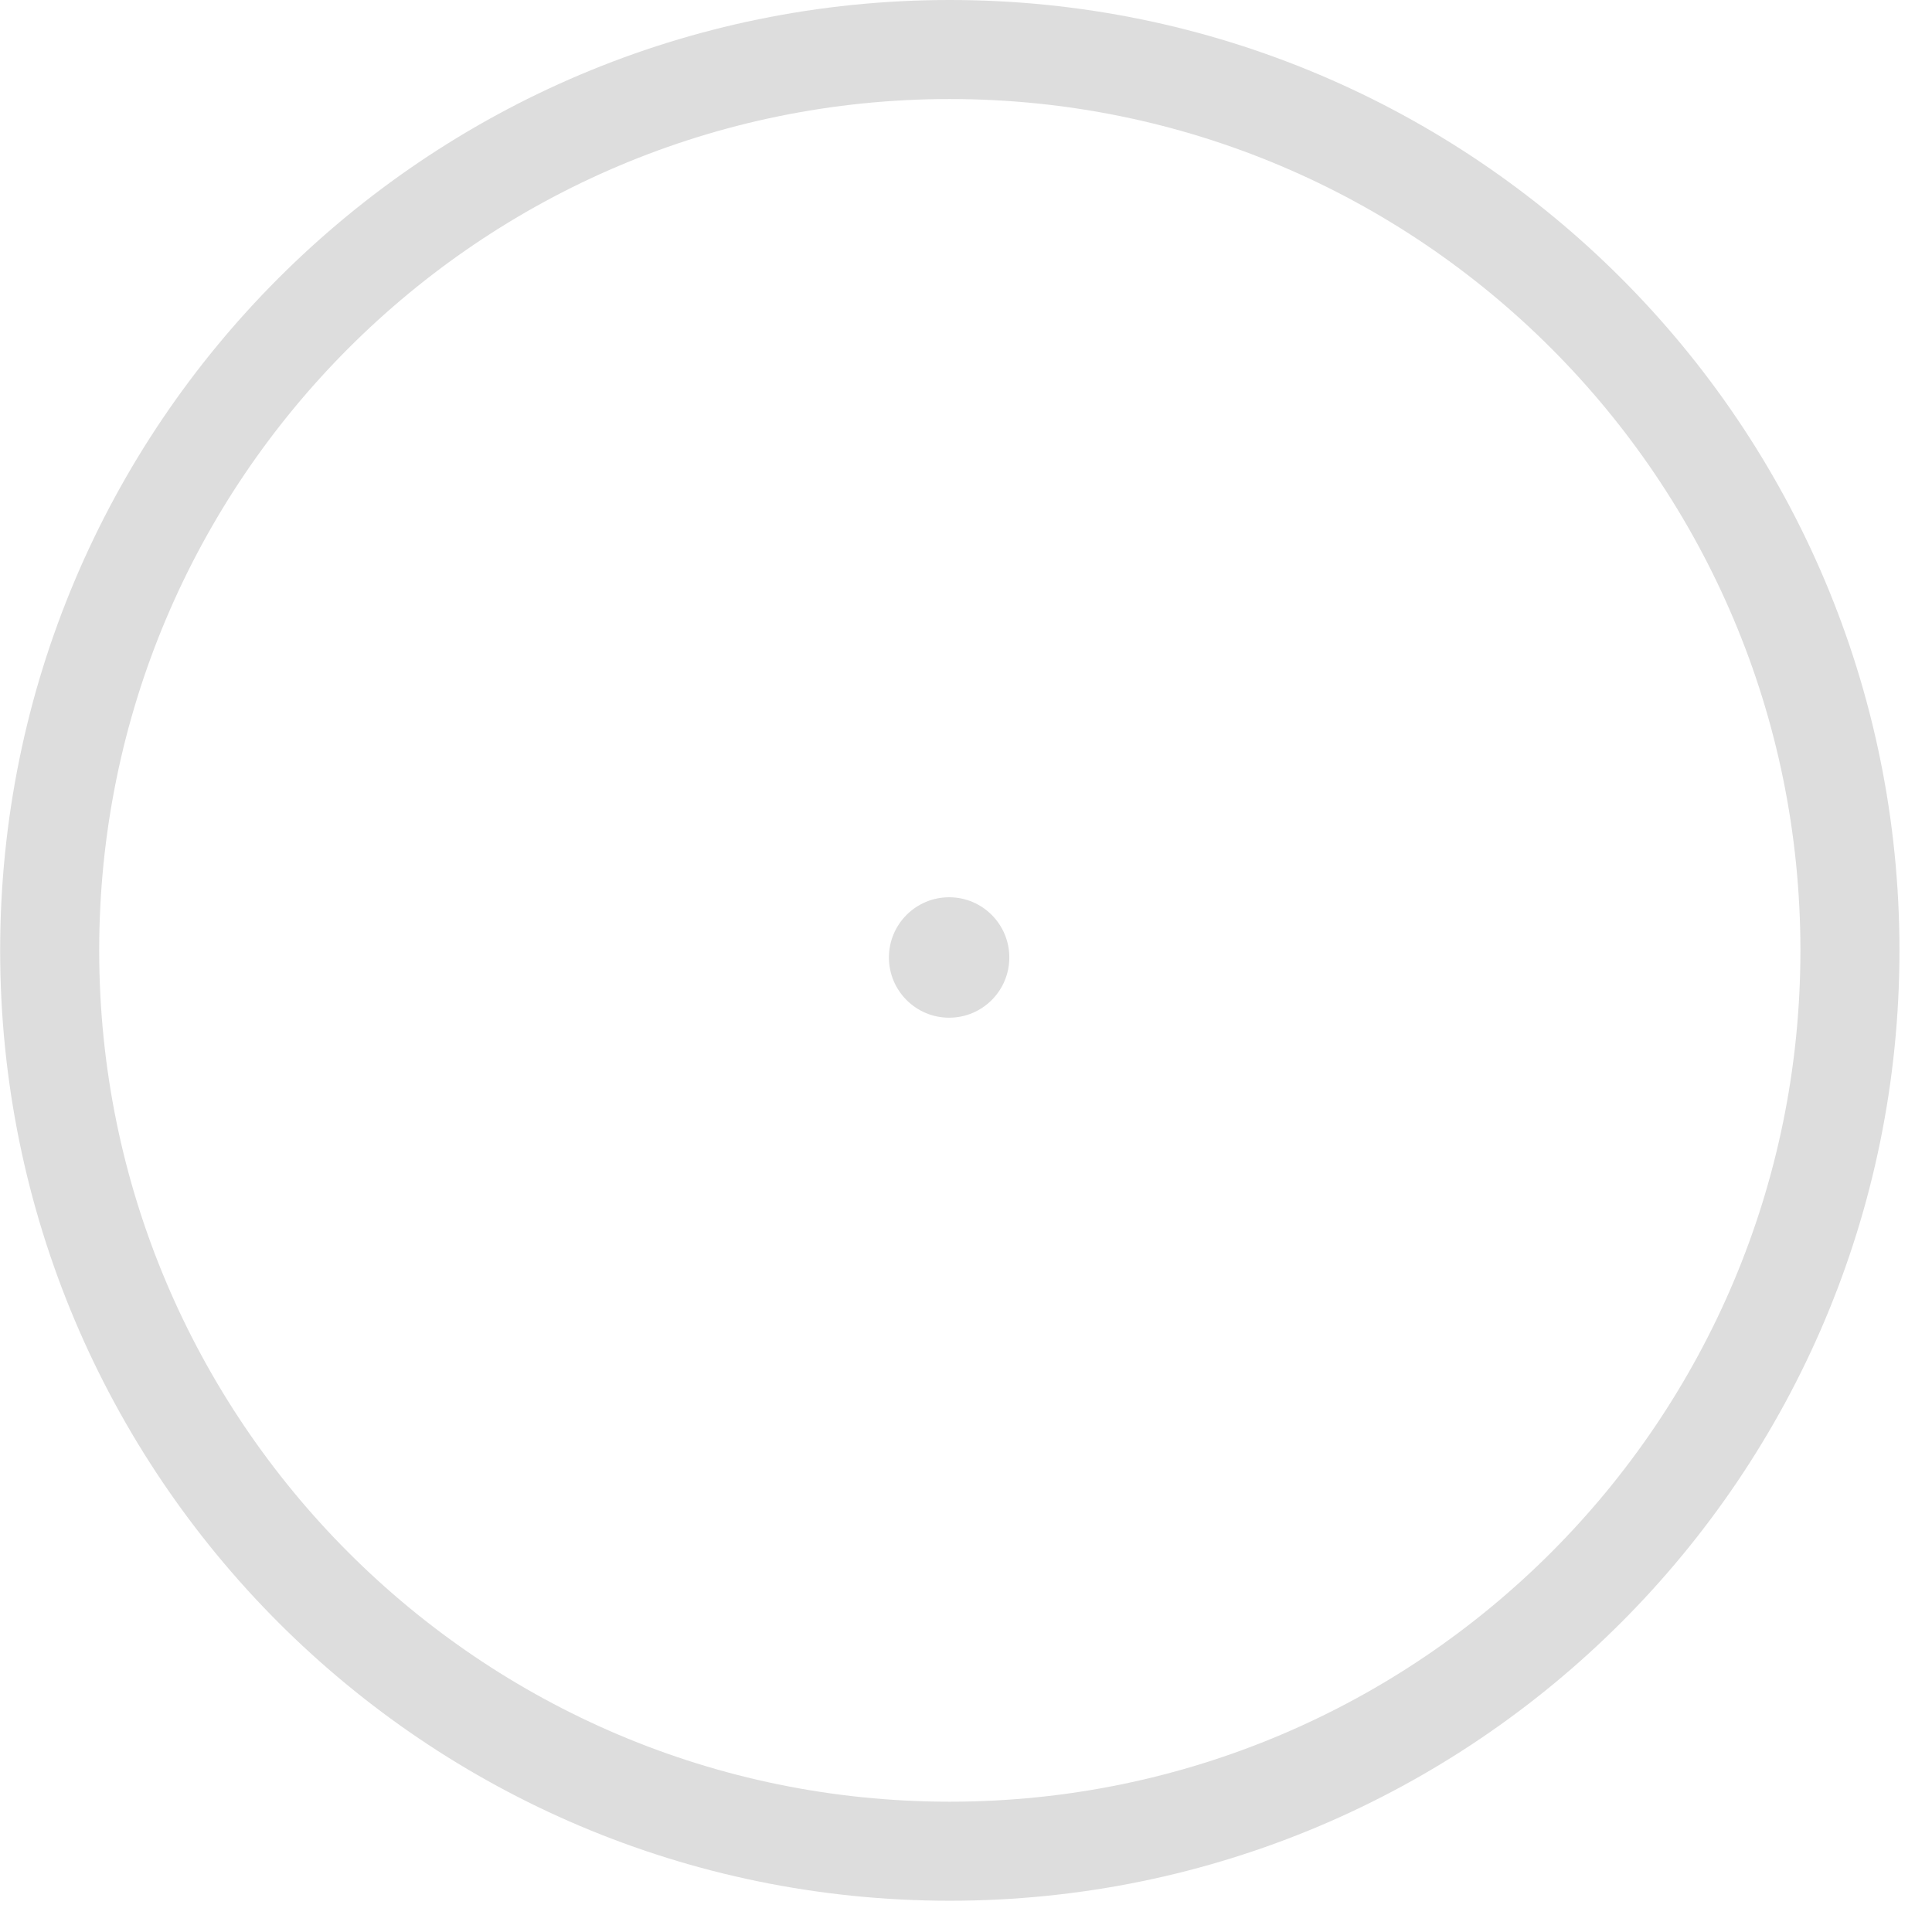
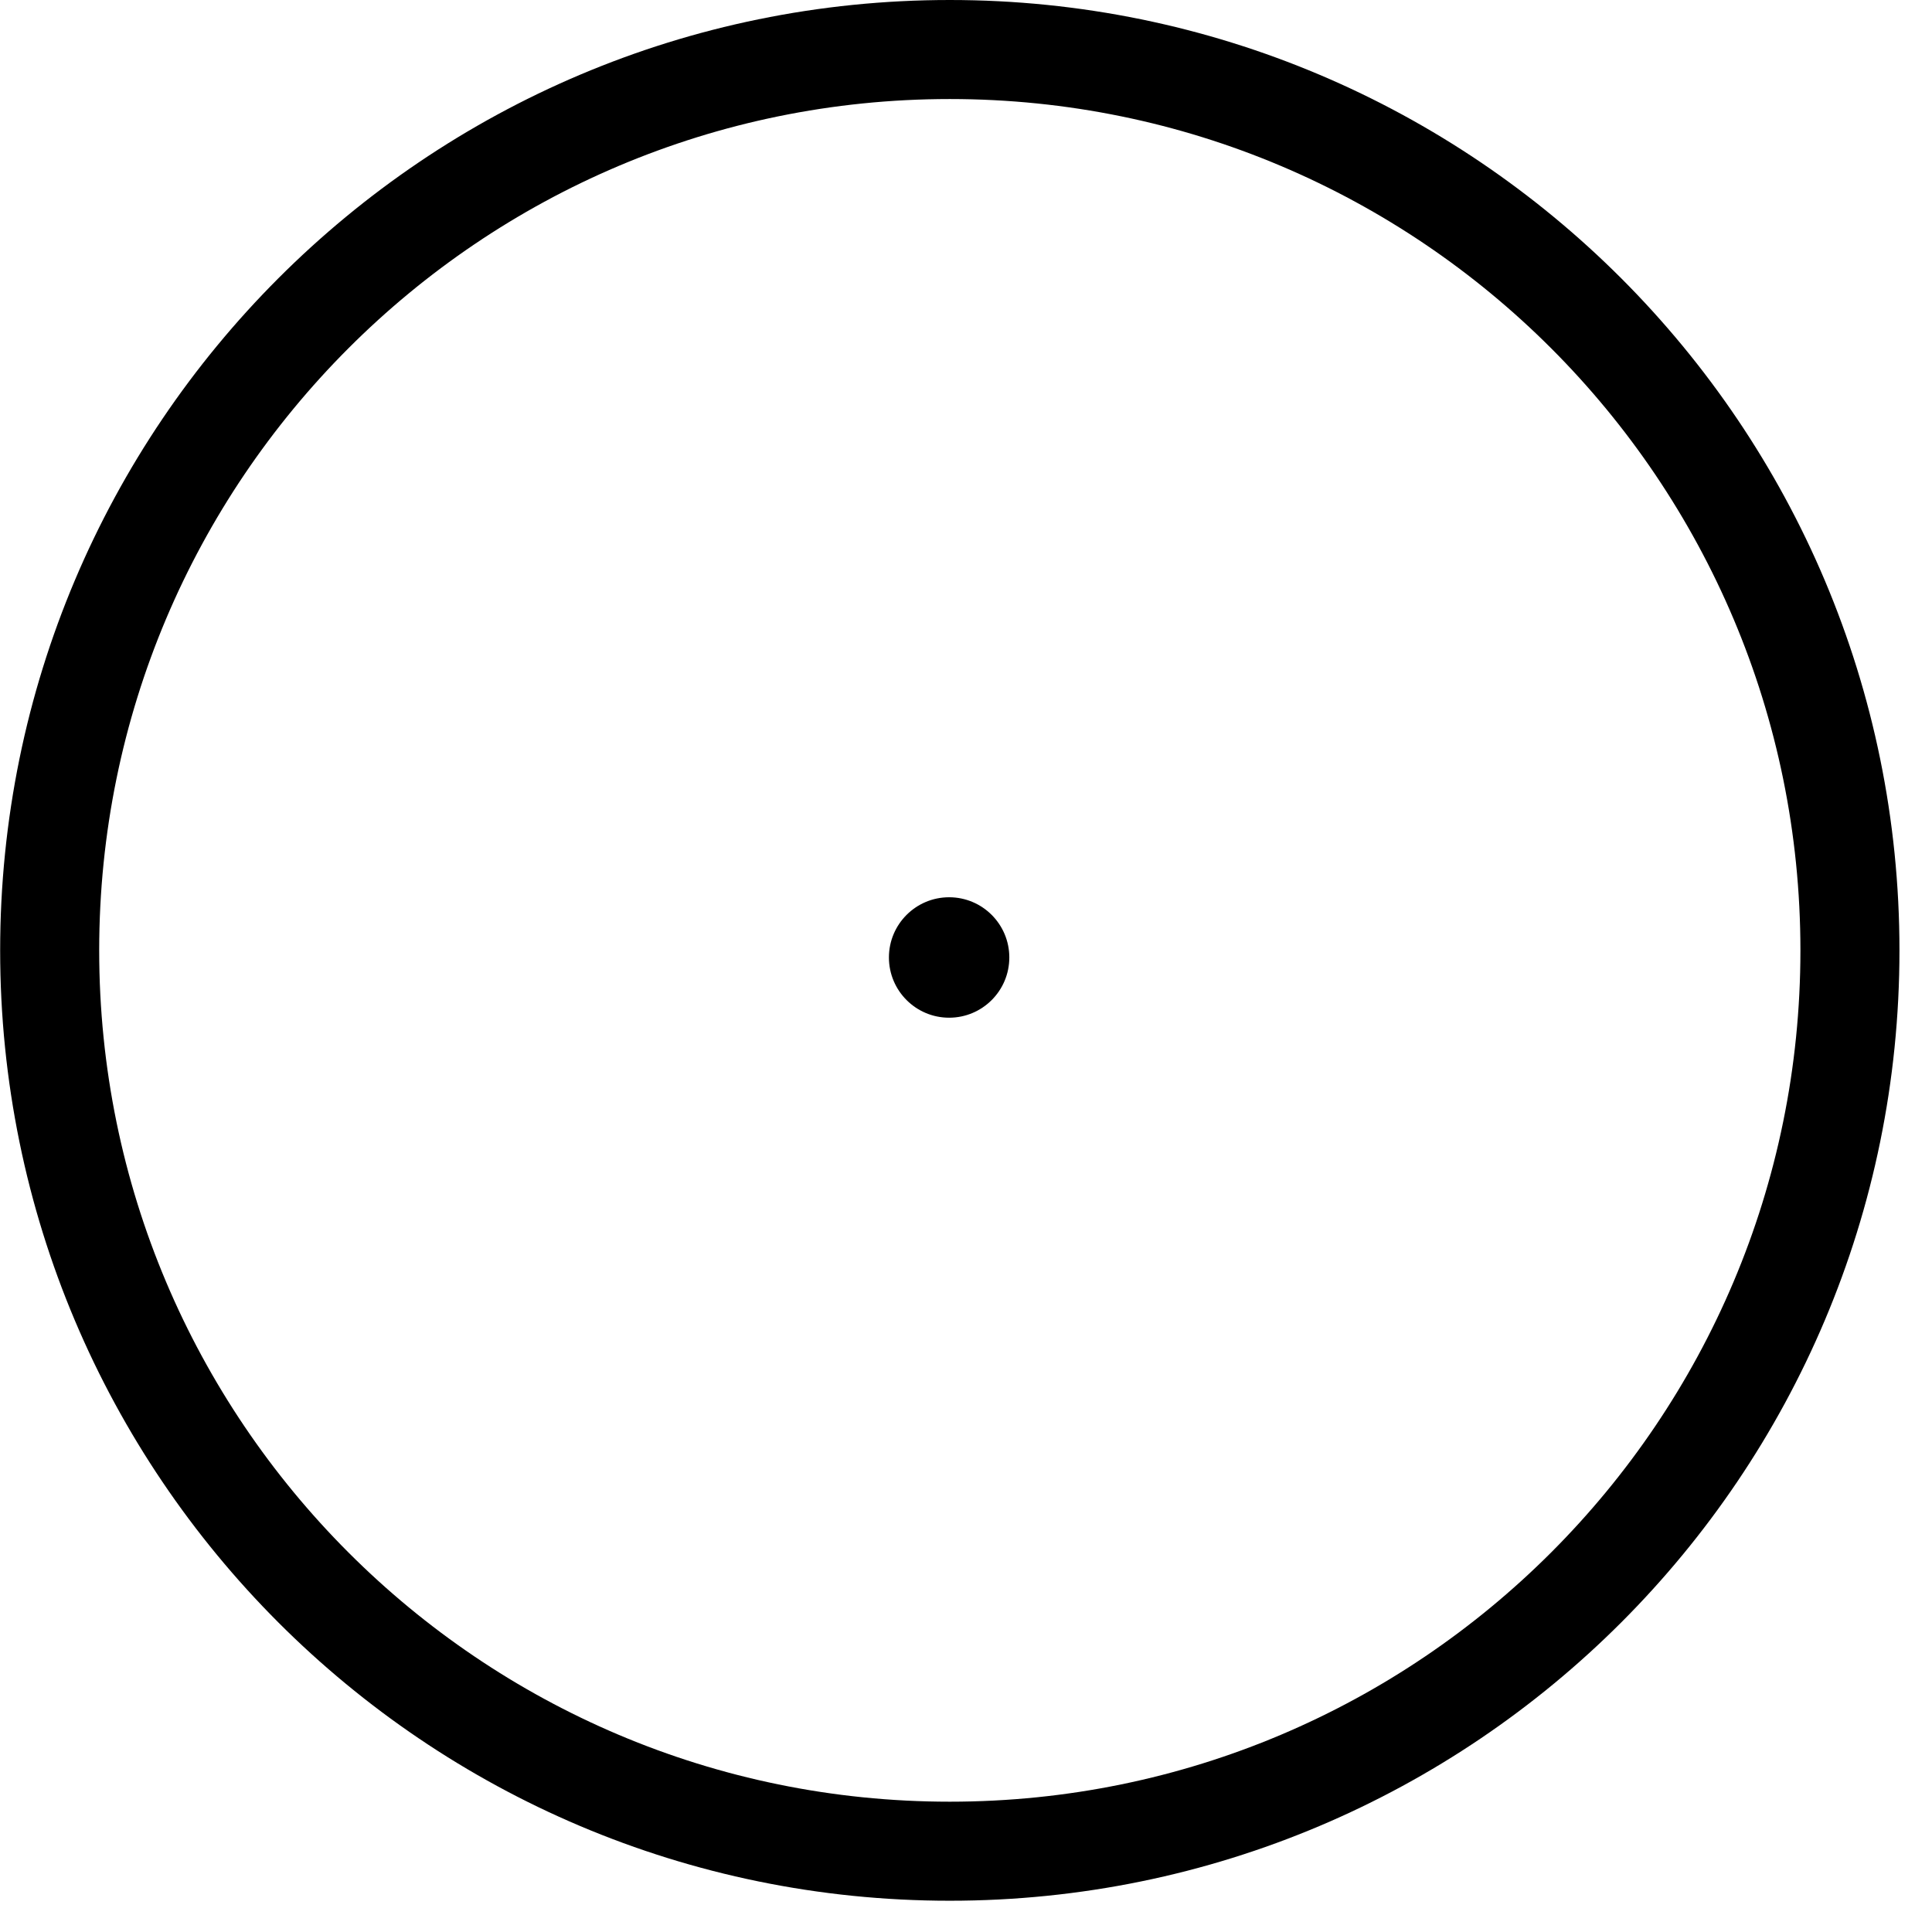
<svg xmlns="http://www.w3.org/2000/svg" width="64" height="64" viewBox="0 0 38 38" fill="none">
-   <path d="M18.681 36.411C28.459 36.411 36.386 28.478 36.386 18.693C36.386 8.907 28.459 0.974 18.681 0.974C8.903 0.974 0.977 8.907 0.977 18.693C0.977 28.478 8.903 36.411 18.681 36.411Z" stroke="#DDDDDD" stroke-width="1.948" stroke-miterlimit="10" />
-   <path d="M18.668 20.017C19.322 20.017 19.852 19.487 19.852 18.832C19.852 18.178 19.322 17.648 18.668 17.648C18.015 17.648 17.484 18.178 17.484 18.832C17.484 19.487 18.015 20.017 18.668 20.017Z" fill="#DDDDDD" />
+   <path d="M18.681 36.411C28.459 36.411 36.386 28.478 36.386 18.693C36.386 8.907 28.459 0.974 18.681 0.974C8.903 0.974 0.977 8.907 0.977 18.693C0.977 28.478 8.903 36.411 18.681 36.411Z" stroke="currentColor" stroke-width="1.948" stroke-miterlimit="10" />
+   <path d="M18.668 20.017C19.322 20.017 19.852 19.487 19.852 18.832C19.852 18.178 19.322 17.648 18.668 17.648C18.015 17.648 17.484 18.178 17.484 18.832C17.484 19.487 18.015 20.017 18.668 20.017Z" fill="currentColor" />
</svg>
